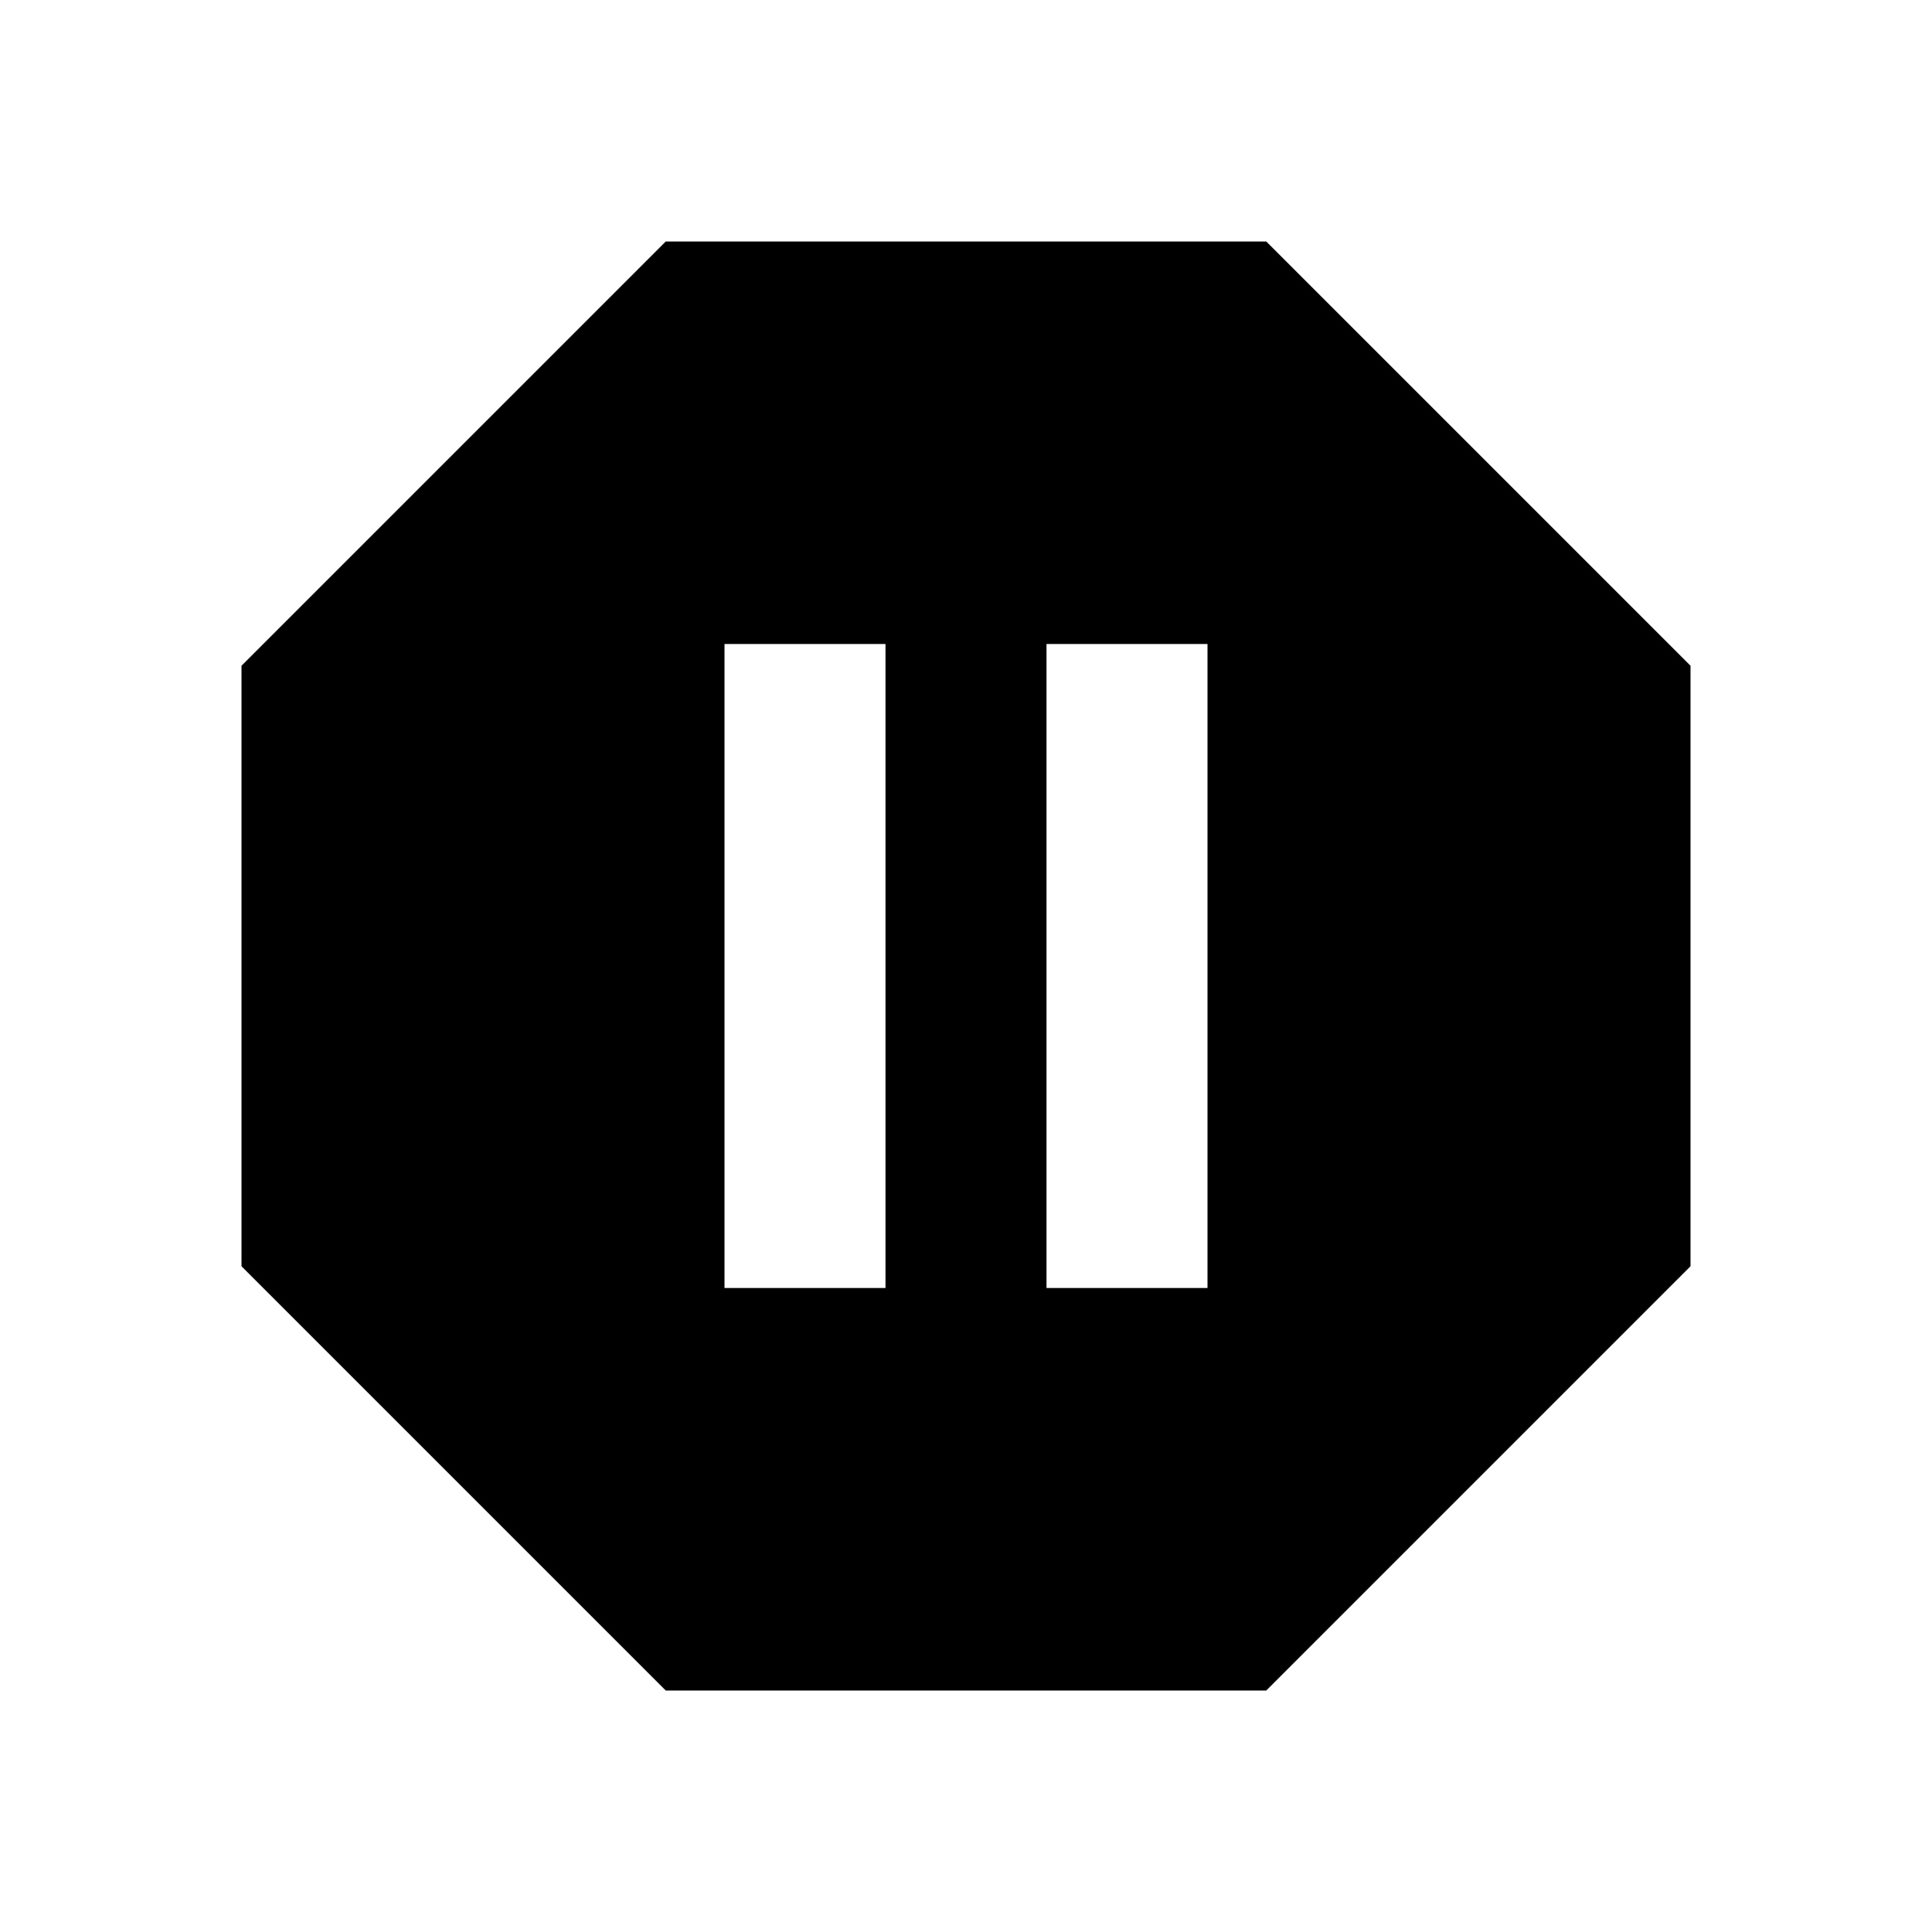
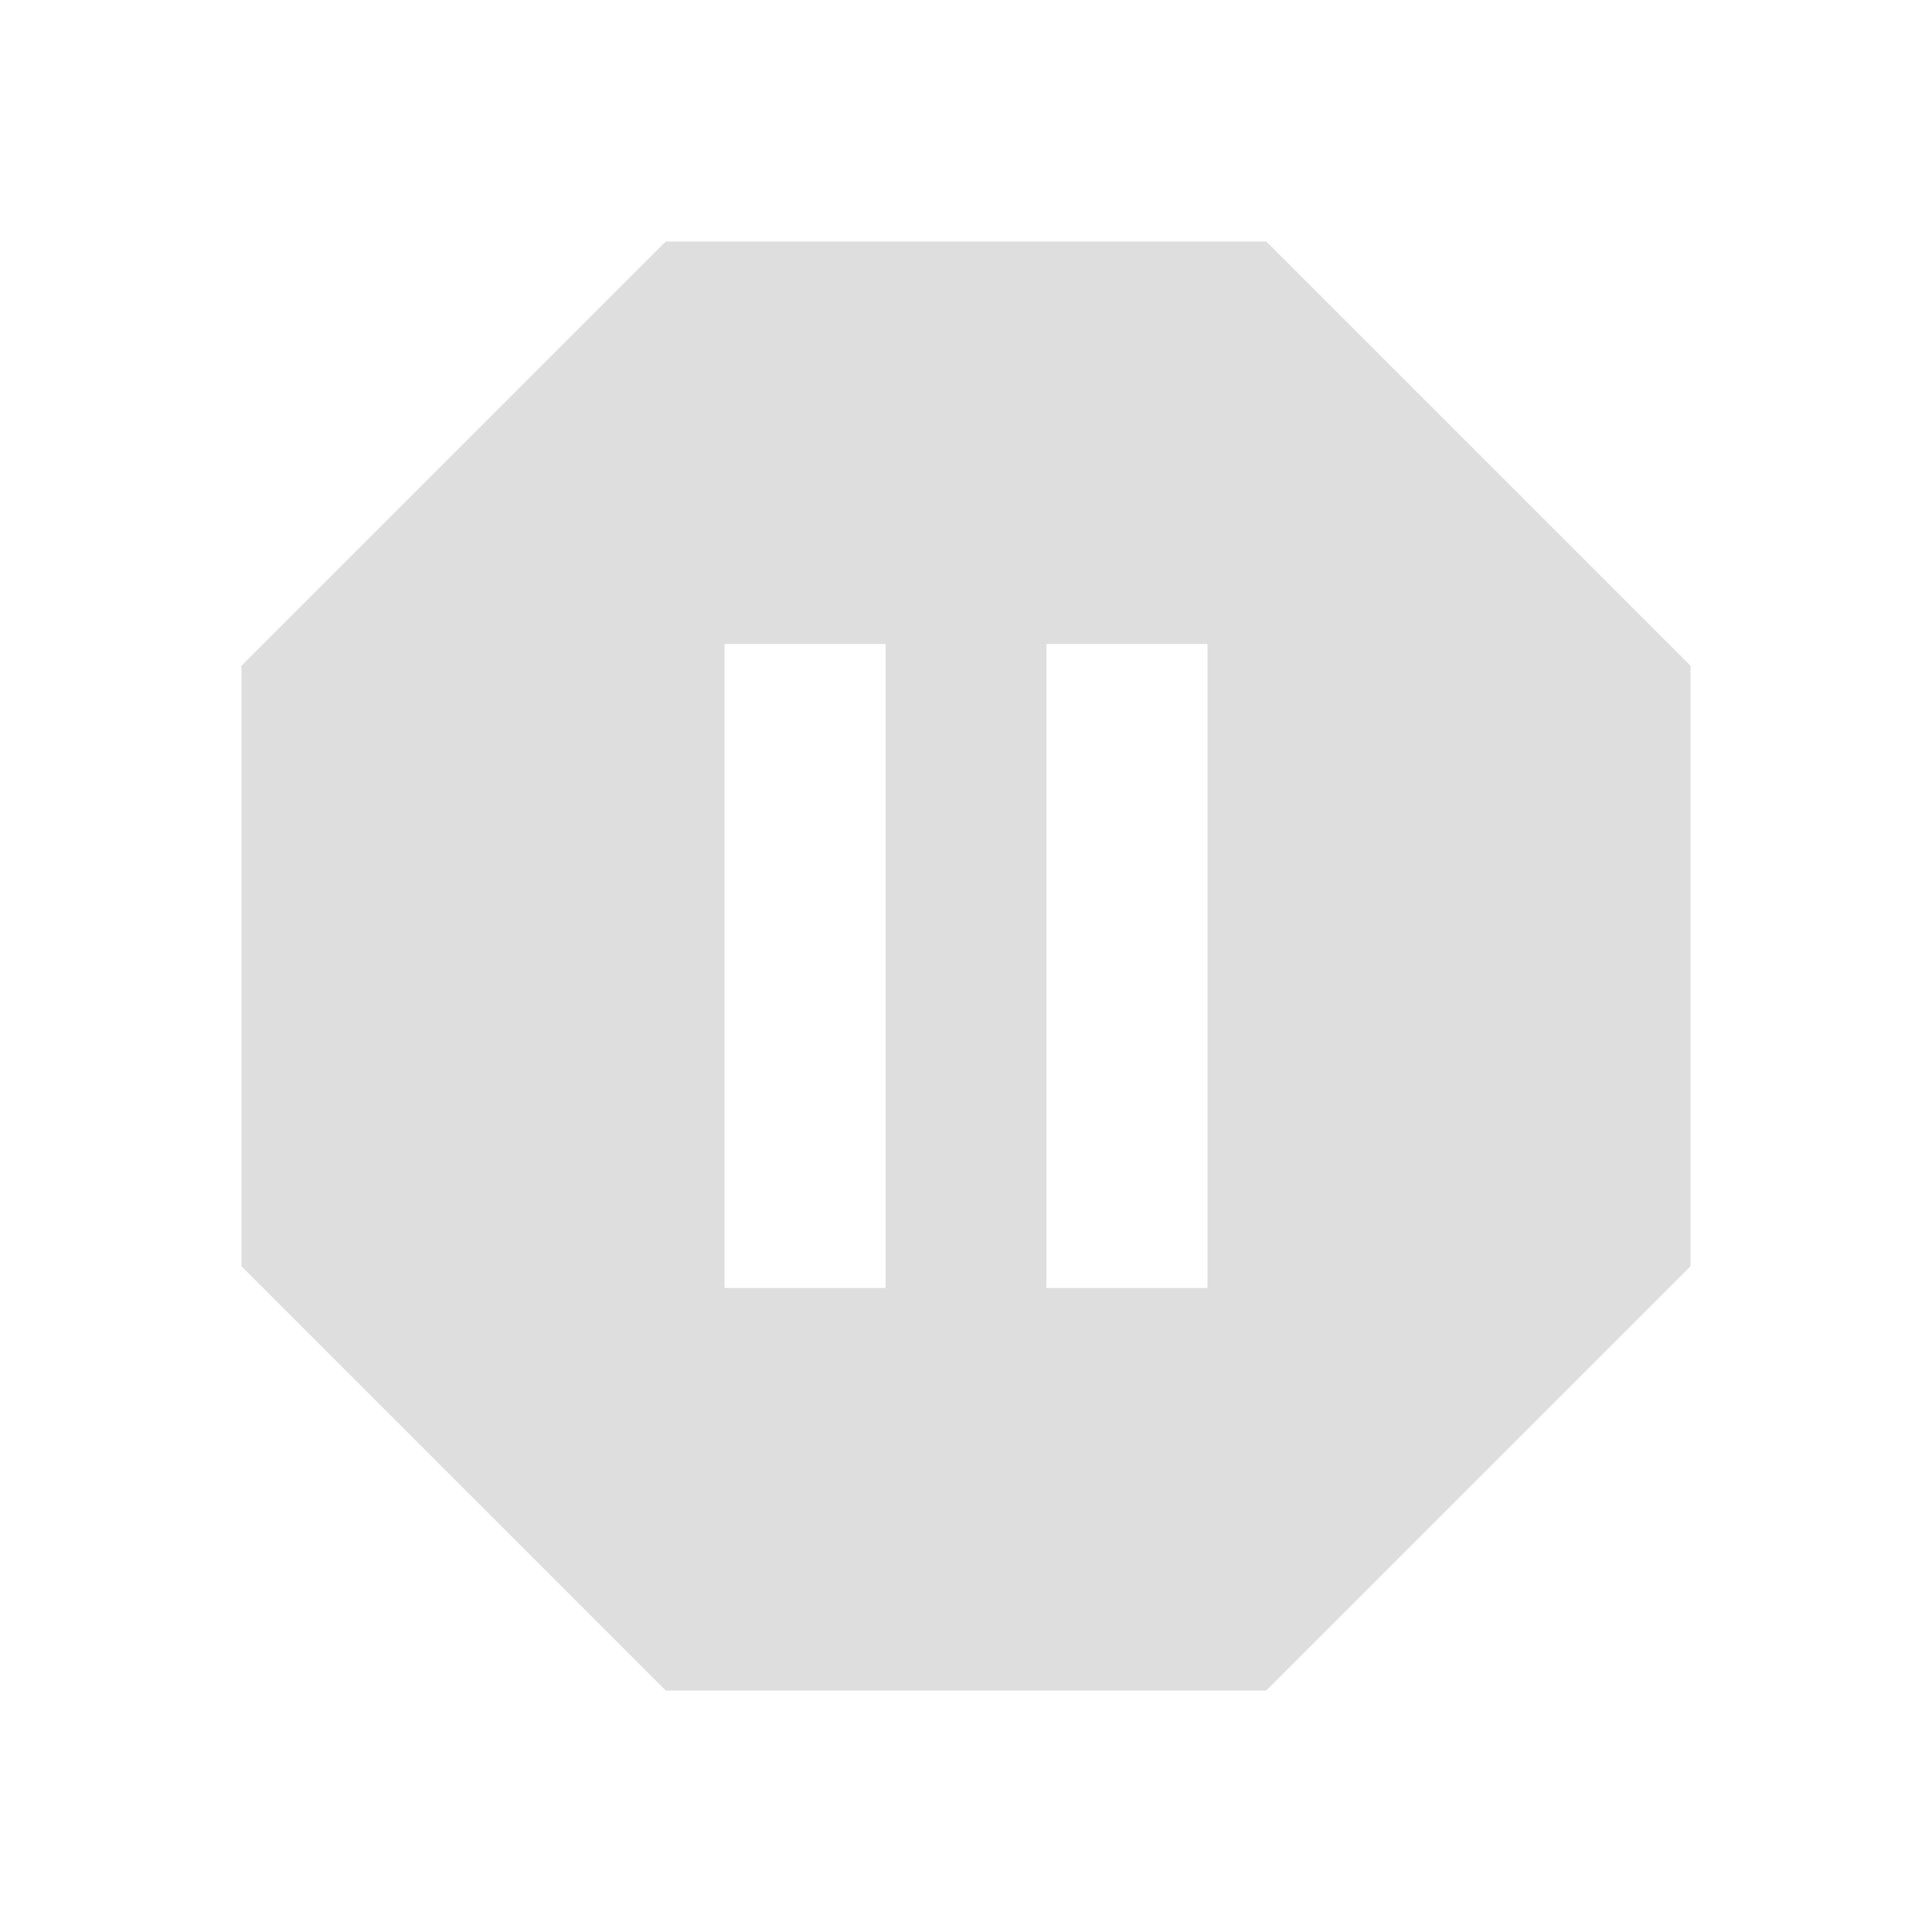
<svg xmlns="http://www.w3.org/2000/svg" width="1em" height="1em" viewBox="0 0 24 24">
  <path d="M0 0h24v24H0z" fill="none" />
-   <path fill="currentColor" d="M15.73 3L21 8.27v7.46L15.73 21H8.27L3 15.73V8.27L8.27 3zM15 16V8h-2v8zm-4 0V8H9v8z" />
+   <path fill="#DFDEDF" d="M15.73 3L21 8.27v7.46L15.73 21H8.27L3 15.73V8.27L8.27 3zM15 16V8h-2v8zm-4 0V8H9v8z" />
</svg>
